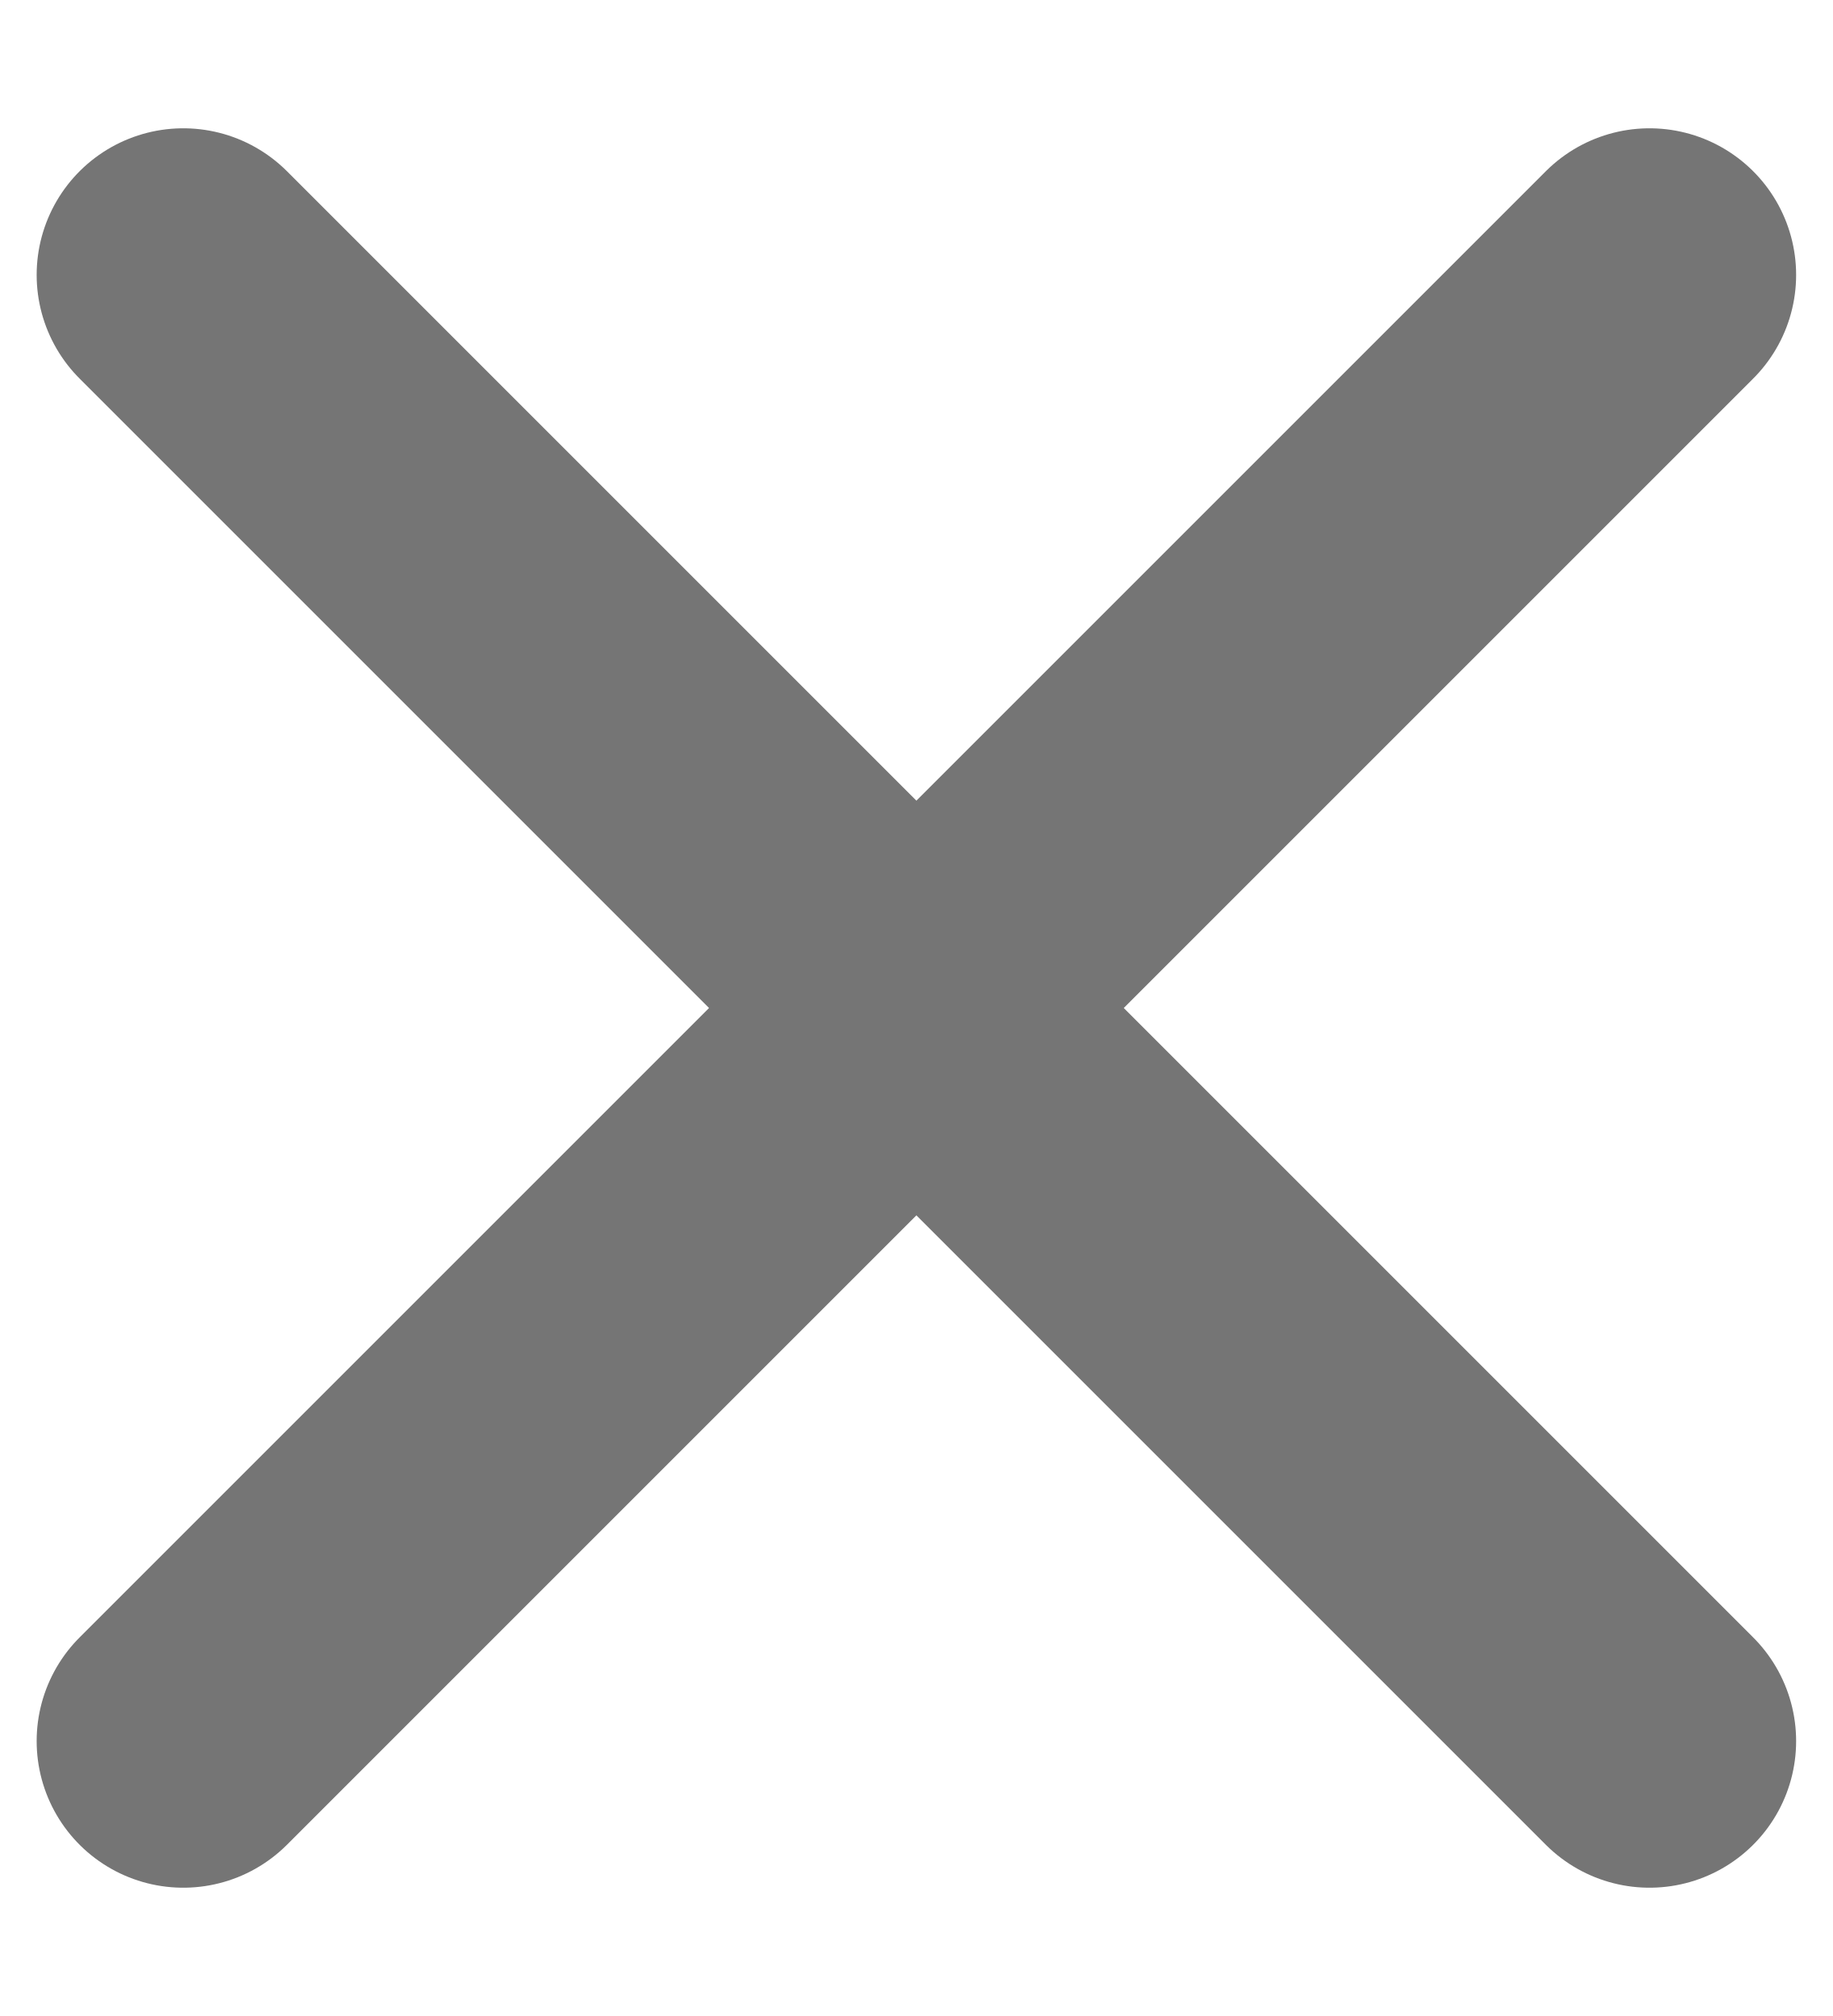
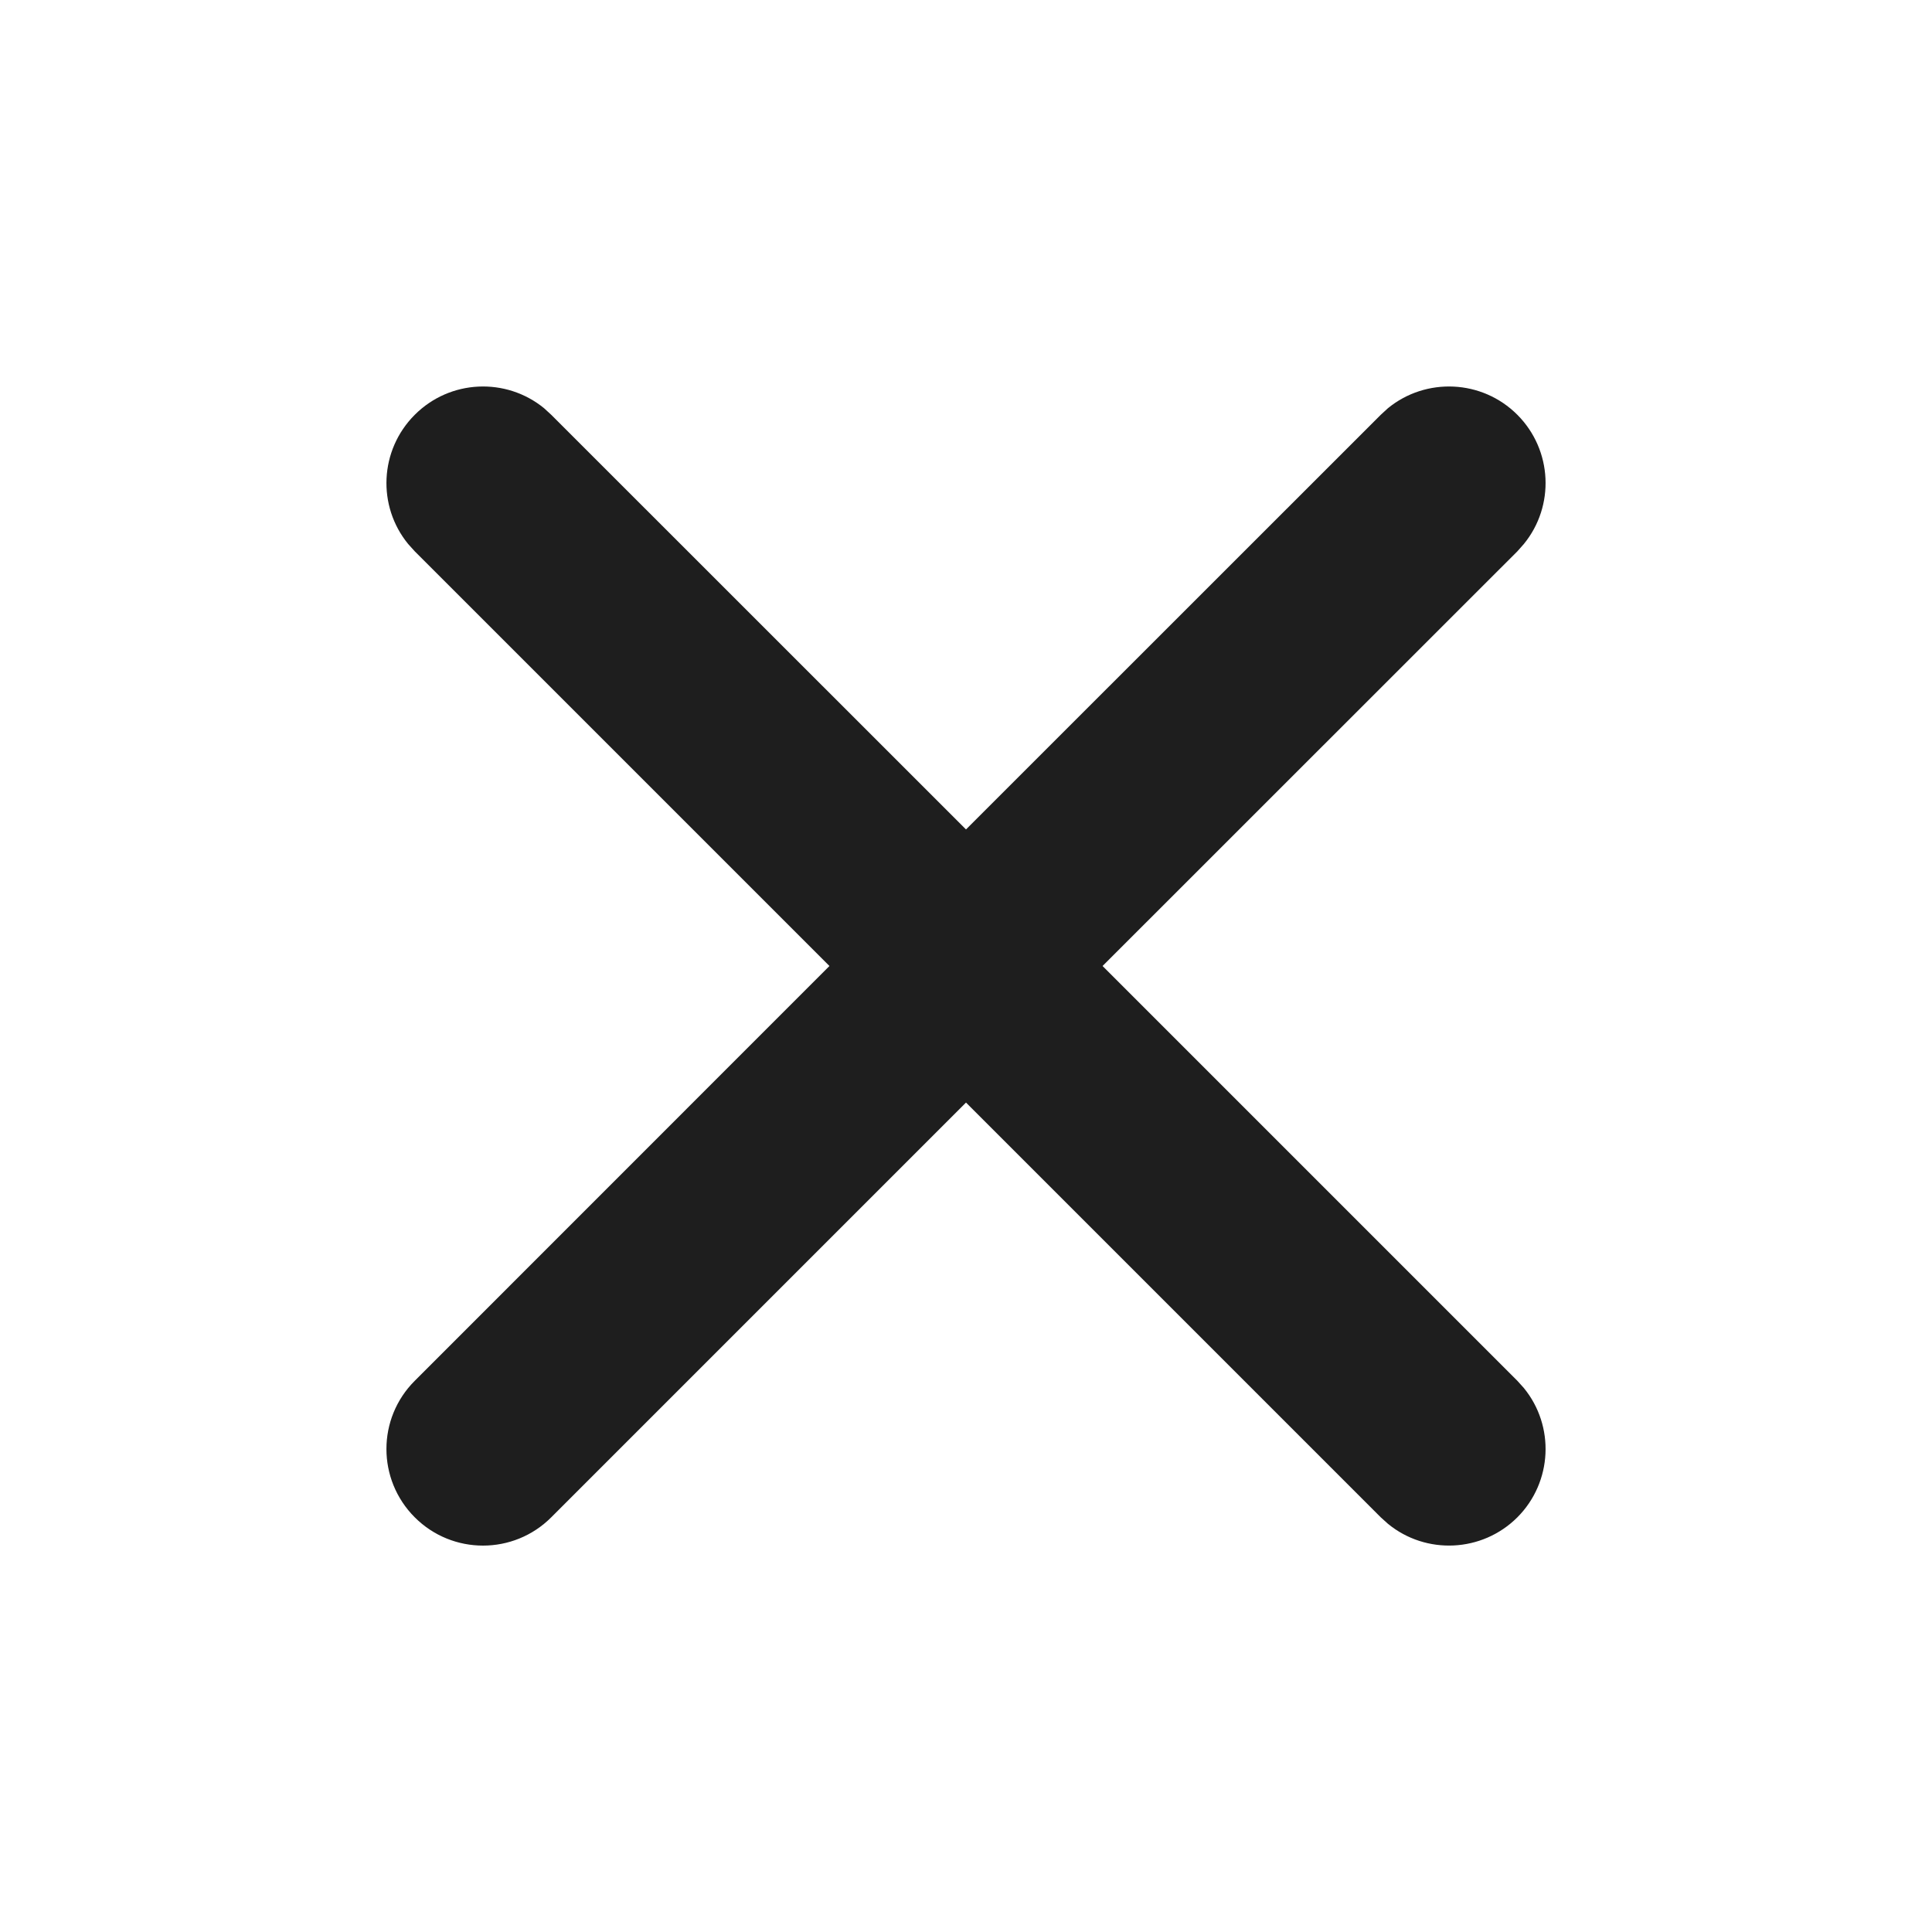
- <svg xmlns="http://www.w3.org/2000/svg" width="10" height="11" viewBox="0 0 10 11" fill="none">
-   <path d="M9 1.5L1 9.5M1 1.5L9 9.5" stroke="#757575" stroke-width="1.6" stroke-linecap="round" stroke-linejoin="round" />
+ <svg xmlns="http://www.w3.org/2000/svg" width="16" height="16" viewBox="0 0 16 16" fill="none">
+   <path d="M11.495 3.38C11.809 3.124 12.273 3.142 12.566 3.435C12.858 3.728 12.877 4.191 12.62 4.505L12.566 4.566L9.131 8L12.566 11.435L12.62 11.495C12.877 11.809 12.858 12.273 12.566 12.566C12.273 12.858 11.809 12.877 11.495 12.62L11.435 12.566L8 9.131L4.565 12.566C4.253 12.878 3.747 12.878 3.435 12.566C3.122 12.253 3.122 11.747 3.435 11.435L6.869 8L3.435 4.566L3.38 4.505C3.123 4.191 3.142 3.728 3.435 3.435C3.728 3.142 4.191 3.124 4.505 3.38L4.565 3.435L8 6.869L11.435 3.435L11.495 3.38Z" fill="#1E1E1E" />
</svg>
